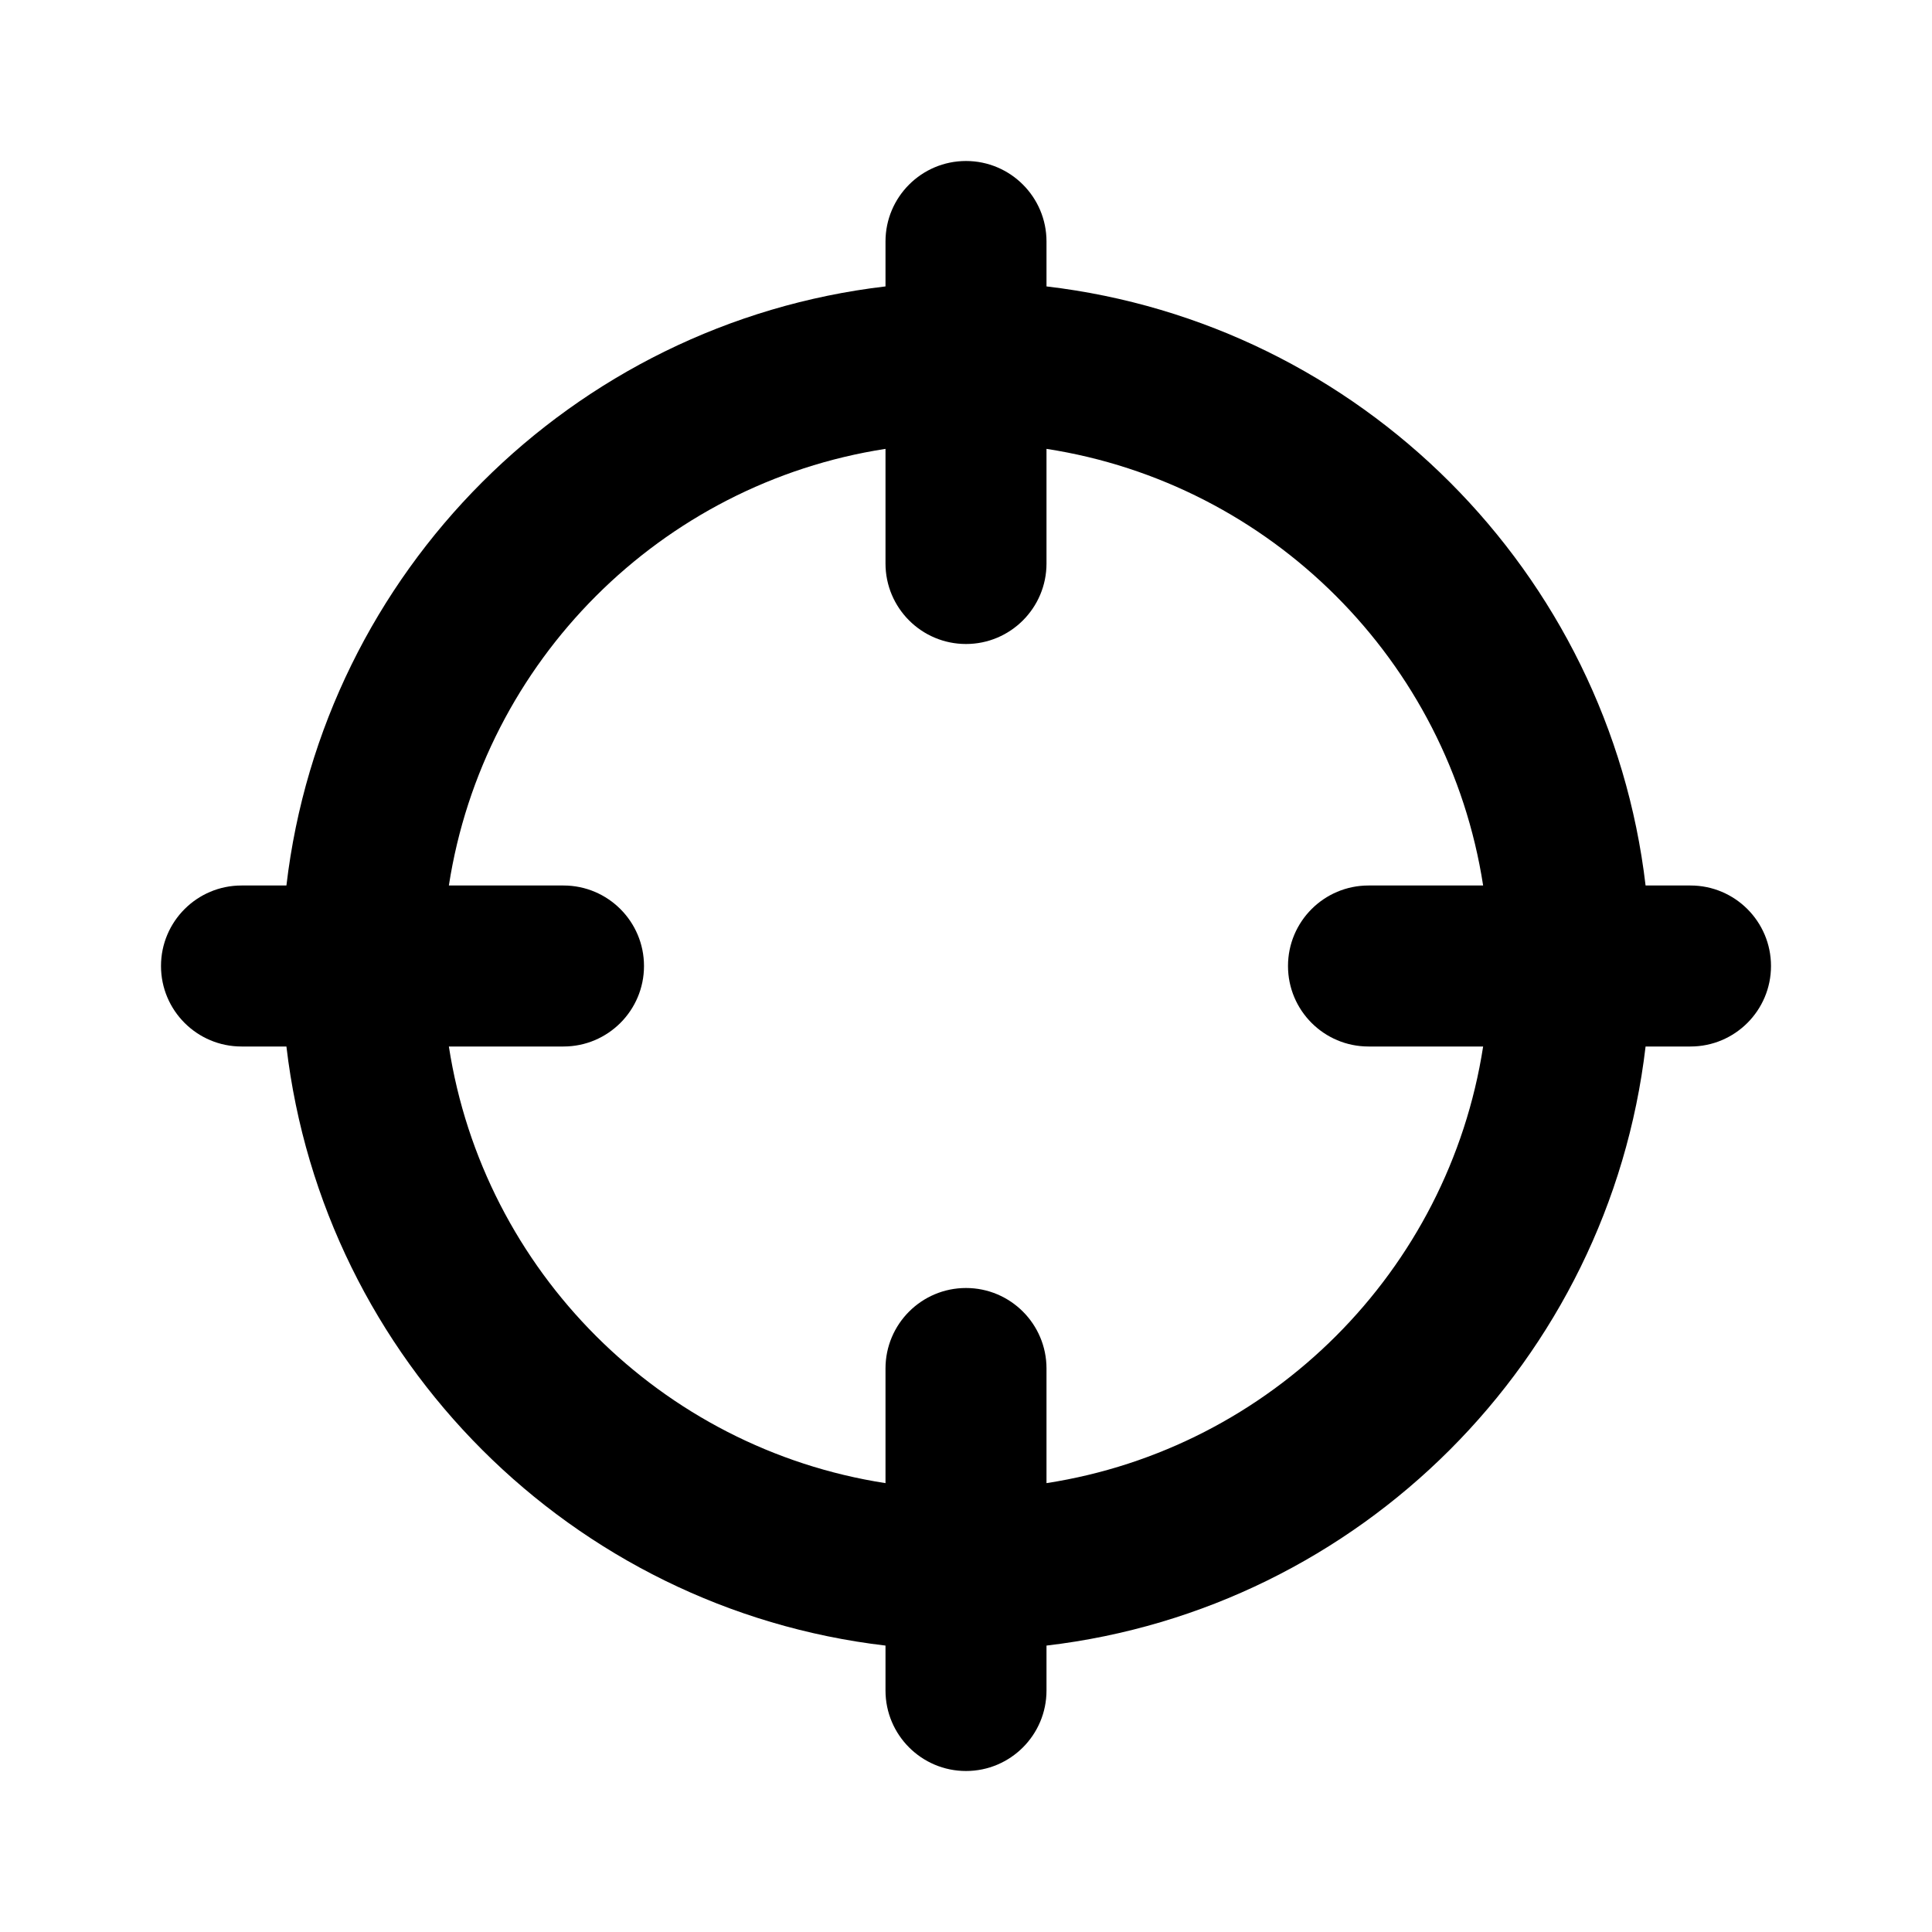
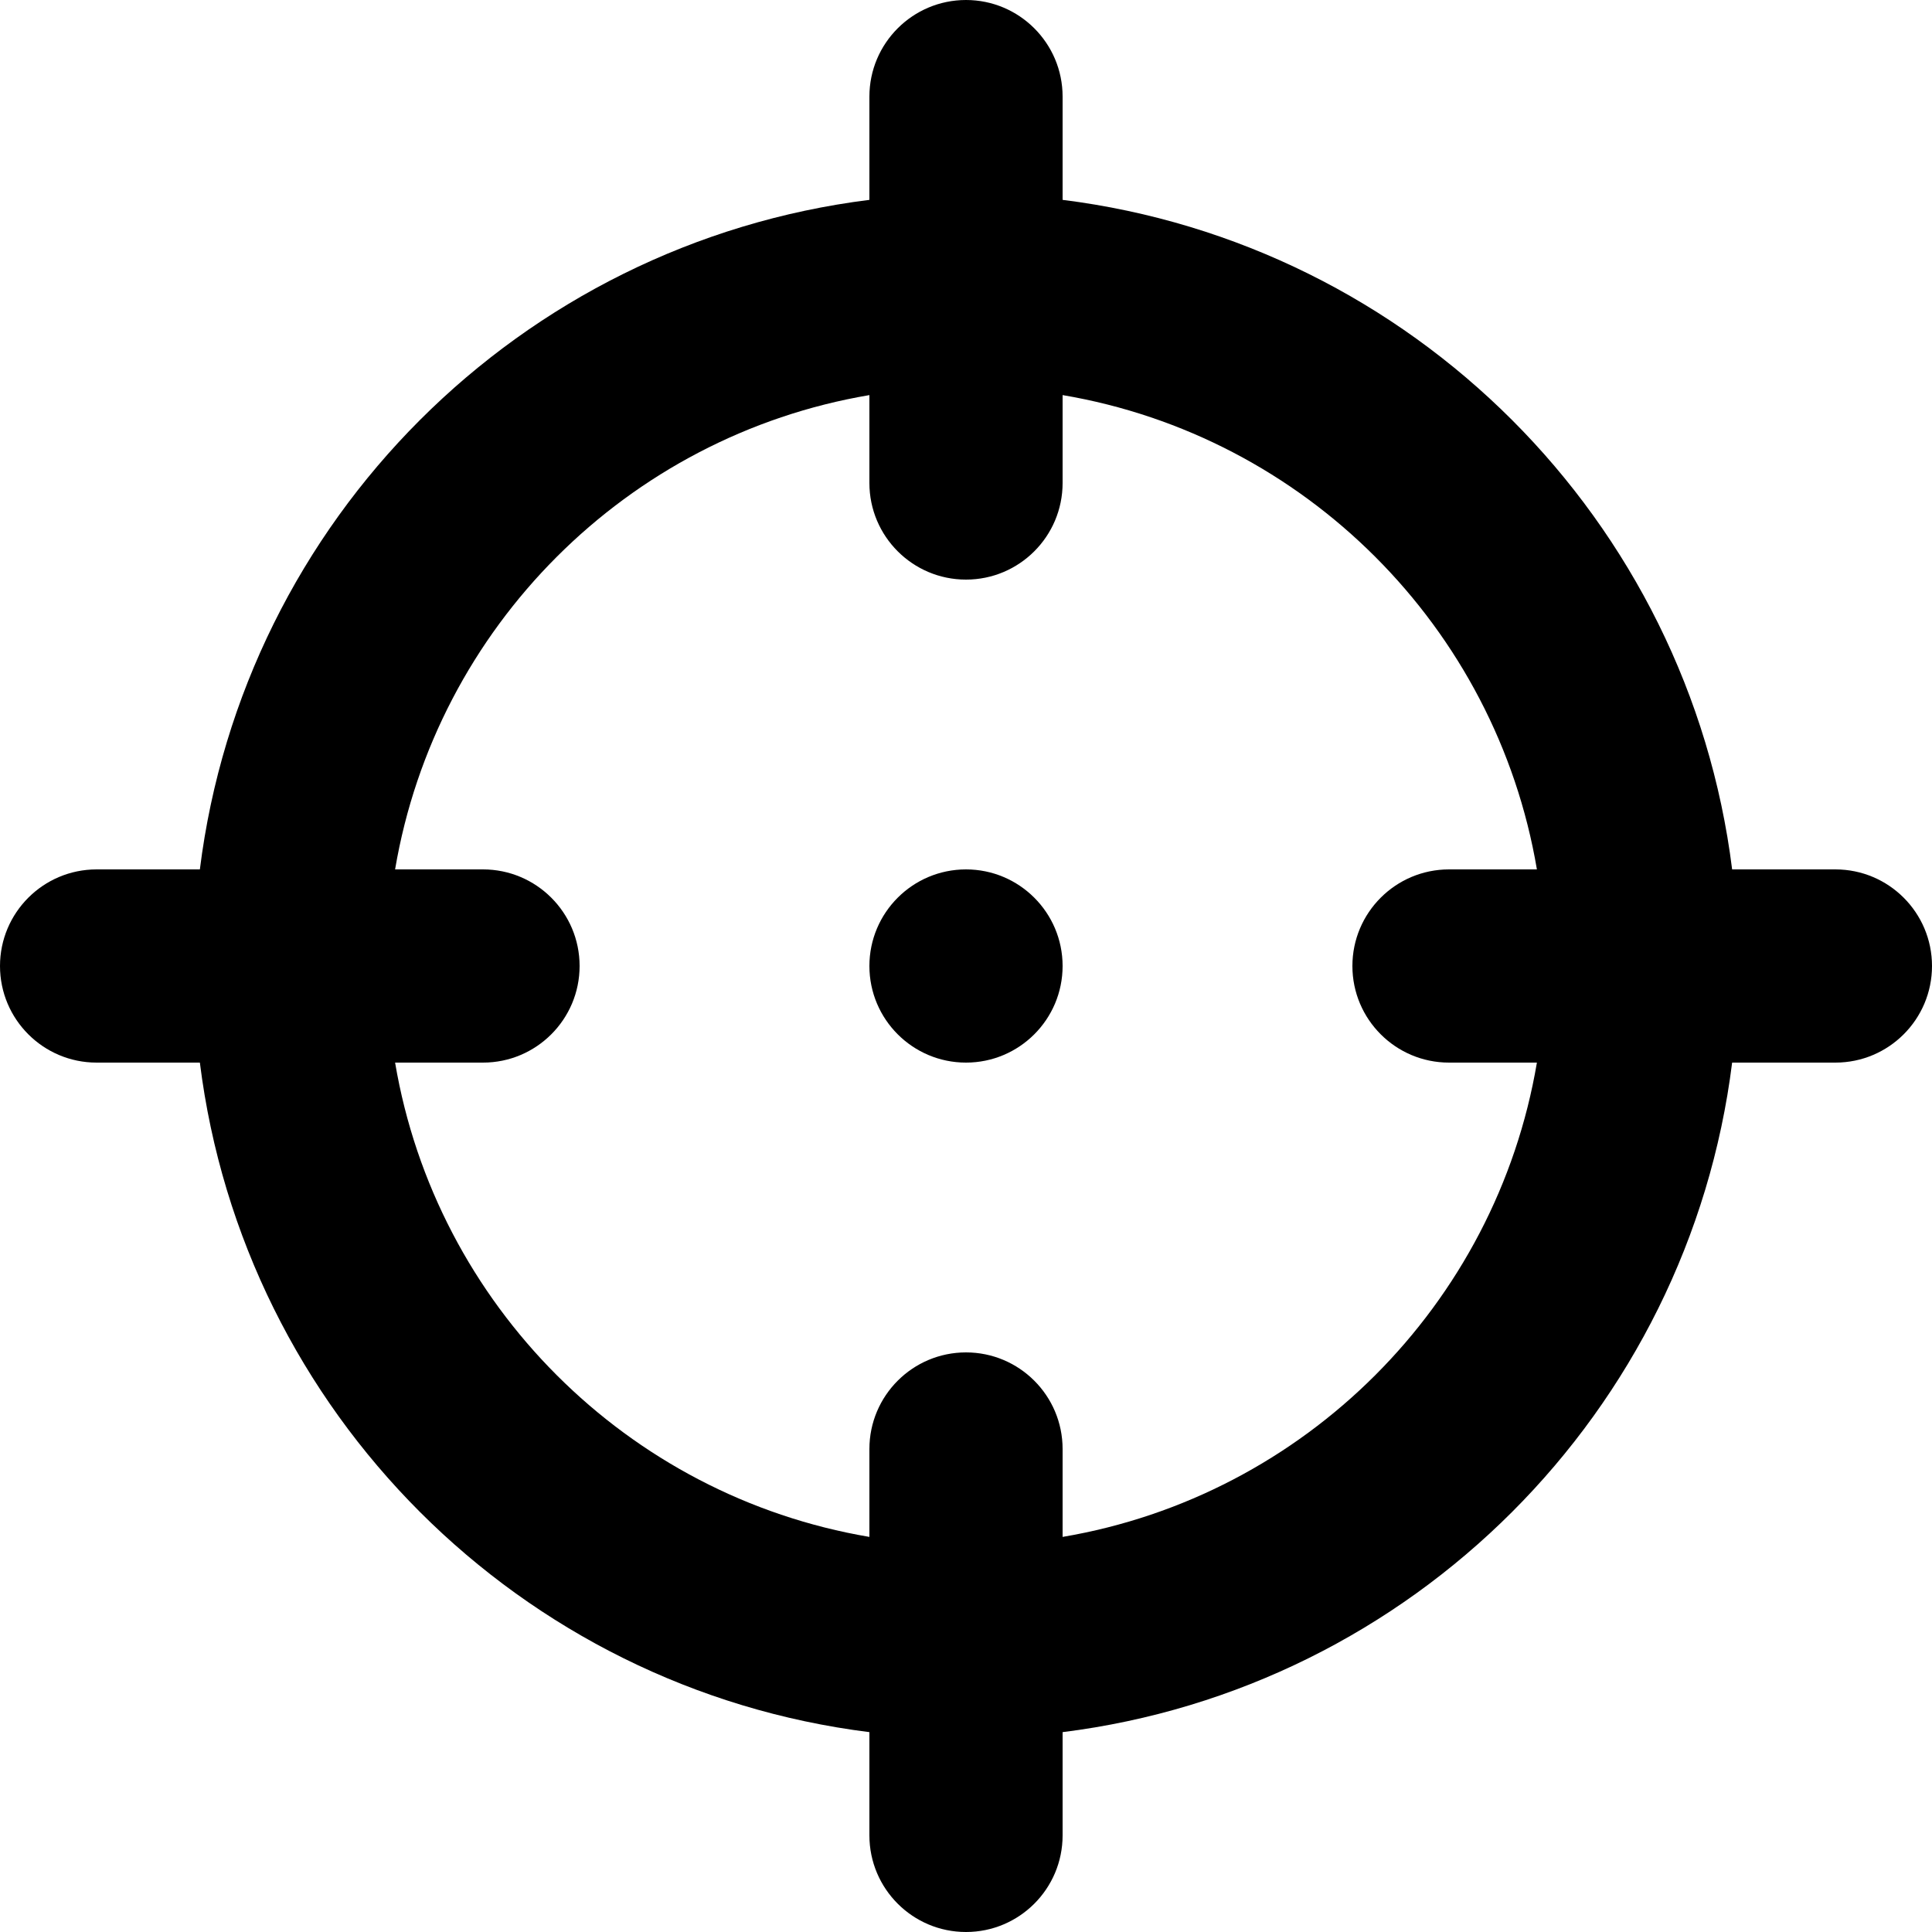
- <svg width="24" height="24" viewBox="0 0 24 24" fill="none">
-   <path fill-rule="evenodd" clip-rule="evenodd" d="M13 3C13 2.448 12.552 2 12 2C11.448 2 11 2.448 11 3V3.558C7.105 4.015 4.015 7.105 3.558 11H3C2.448 11 2 11.448 2 12C2 12.552 2.448 13 3 13H3.558C4.015 16.895 7.105 19.985 11 20.442V21C11 21.552 11.448 22 12 22C12.552 22 13 21.552 13 21V20.442C16.895 19.985 19.985 16.895 20.442 13H21C21.552 13 22 12.552 22 12C22 11.448 21.552 11 21 11H20.442C19.985 7.105 16.895 4.015 13 3.558V3ZM11 5.576V7C11 7.552 11.448 8 12 8C12.552 8 13 7.552 13 7V5.576C15.789 6.007 17.993 8.211 18.424 11H17C16.448 11 16 11.448 16 12C16 12.552 16.448 13 17 13H18.424C17.993 15.789 15.789 17.993 13 18.424V17C13 16.448 12.552 16 12 16C11.448 16 11 16.448 11 17V18.424C8.211 17.993 6.007 15.789 5.576 13H7C7.552 13 8 12.552 8 12C8 11.448 7.552 11 7 11H5.576C6.007 8.211 8.211 6.007 11 5.576Z" fill="#000" />
+ <svg xmlns="http://www.w3.org/2000/svg" width="800px" height="800px" viewBox="0 0 20 20" version="1.1">
+   <defs>
+ 
+ </defs>
+   <g id="Page-1" stroke="none" stroke-width="1" fill="none" fill-rule="evenodd">
+     <g id="Dribbble-Light-Preview" transform="translate(-300, -7839)" fill="#000000">
+       <g id="icons" transform="translate(56, 160)">
+         <path d="M255,7689 C255,7689.552 254.552,7690 254,7690 C253.448,7690 253,7689.552 253,7689 C253,7688.448 253.448,7688 254,7688 C254.552,7688 255,7688.448 255,7689 M259,7690 L259.91,7690 C259.486,7692.507 257.507,7694.486 255,7694.91 L255,7694 C255,7693.448 254.552,7693 254,7693 C253.448,7693 253,7693.448 253,7694 L253,7694.91 C250.493,7694.486 248.514,7692.507 248.09,7690 L249,7690 C249.552,7690 250,7689.552 250,7689 C250,7688.448 249.552,7688 249,7688 L248.09,7688 C248.514,7685.493 250.493,7683.514 253,7683.09 L253,7684 C253,7684.552 253.448,7685 254,7685 C254.552,7685 255,7684.552 255,7684 L255,7683.09 C257.507,7683.514 259.486,7685.493 259.91,7688 L259,7688 C258.448,7688 258,7688.448 258,7689 C258,7689.552 258.448,7690 259,7690 M263,7688 L261.931,7688 C261.479,7684.383 258.617,7681.521 255,7681.069 L255,7680 C255,7679.448 254.552,7679 254,7679 C253.448,7679 253,7679.448 253,7680 L253,7681.069 C249.383,7681.521 246.521,7684.383 246.069,7688 L245,7688 C244.448,7688 244,7688.448 244,7689 C244,7689.552 244.448,7690 245,7690 L246.069,7690 C246.521,7693.617 249.383,7696.479 253,7696.931 L253,7698 C253,7698.552 253.448,7699 254,7699 C254.552,7699 255,7698.552 255,7698 L255,7696.931 C258.617,7696.479 261.479,7693.617 261.931,7690 L263,7690 C263.552,7690 264,7689.552 264,7689 C264,7688.448 263.552,7688 263,7688" id="target-[#82]">
+ 
+ </path>
+       </g>
+     </g>
+   </g>
</svg>
